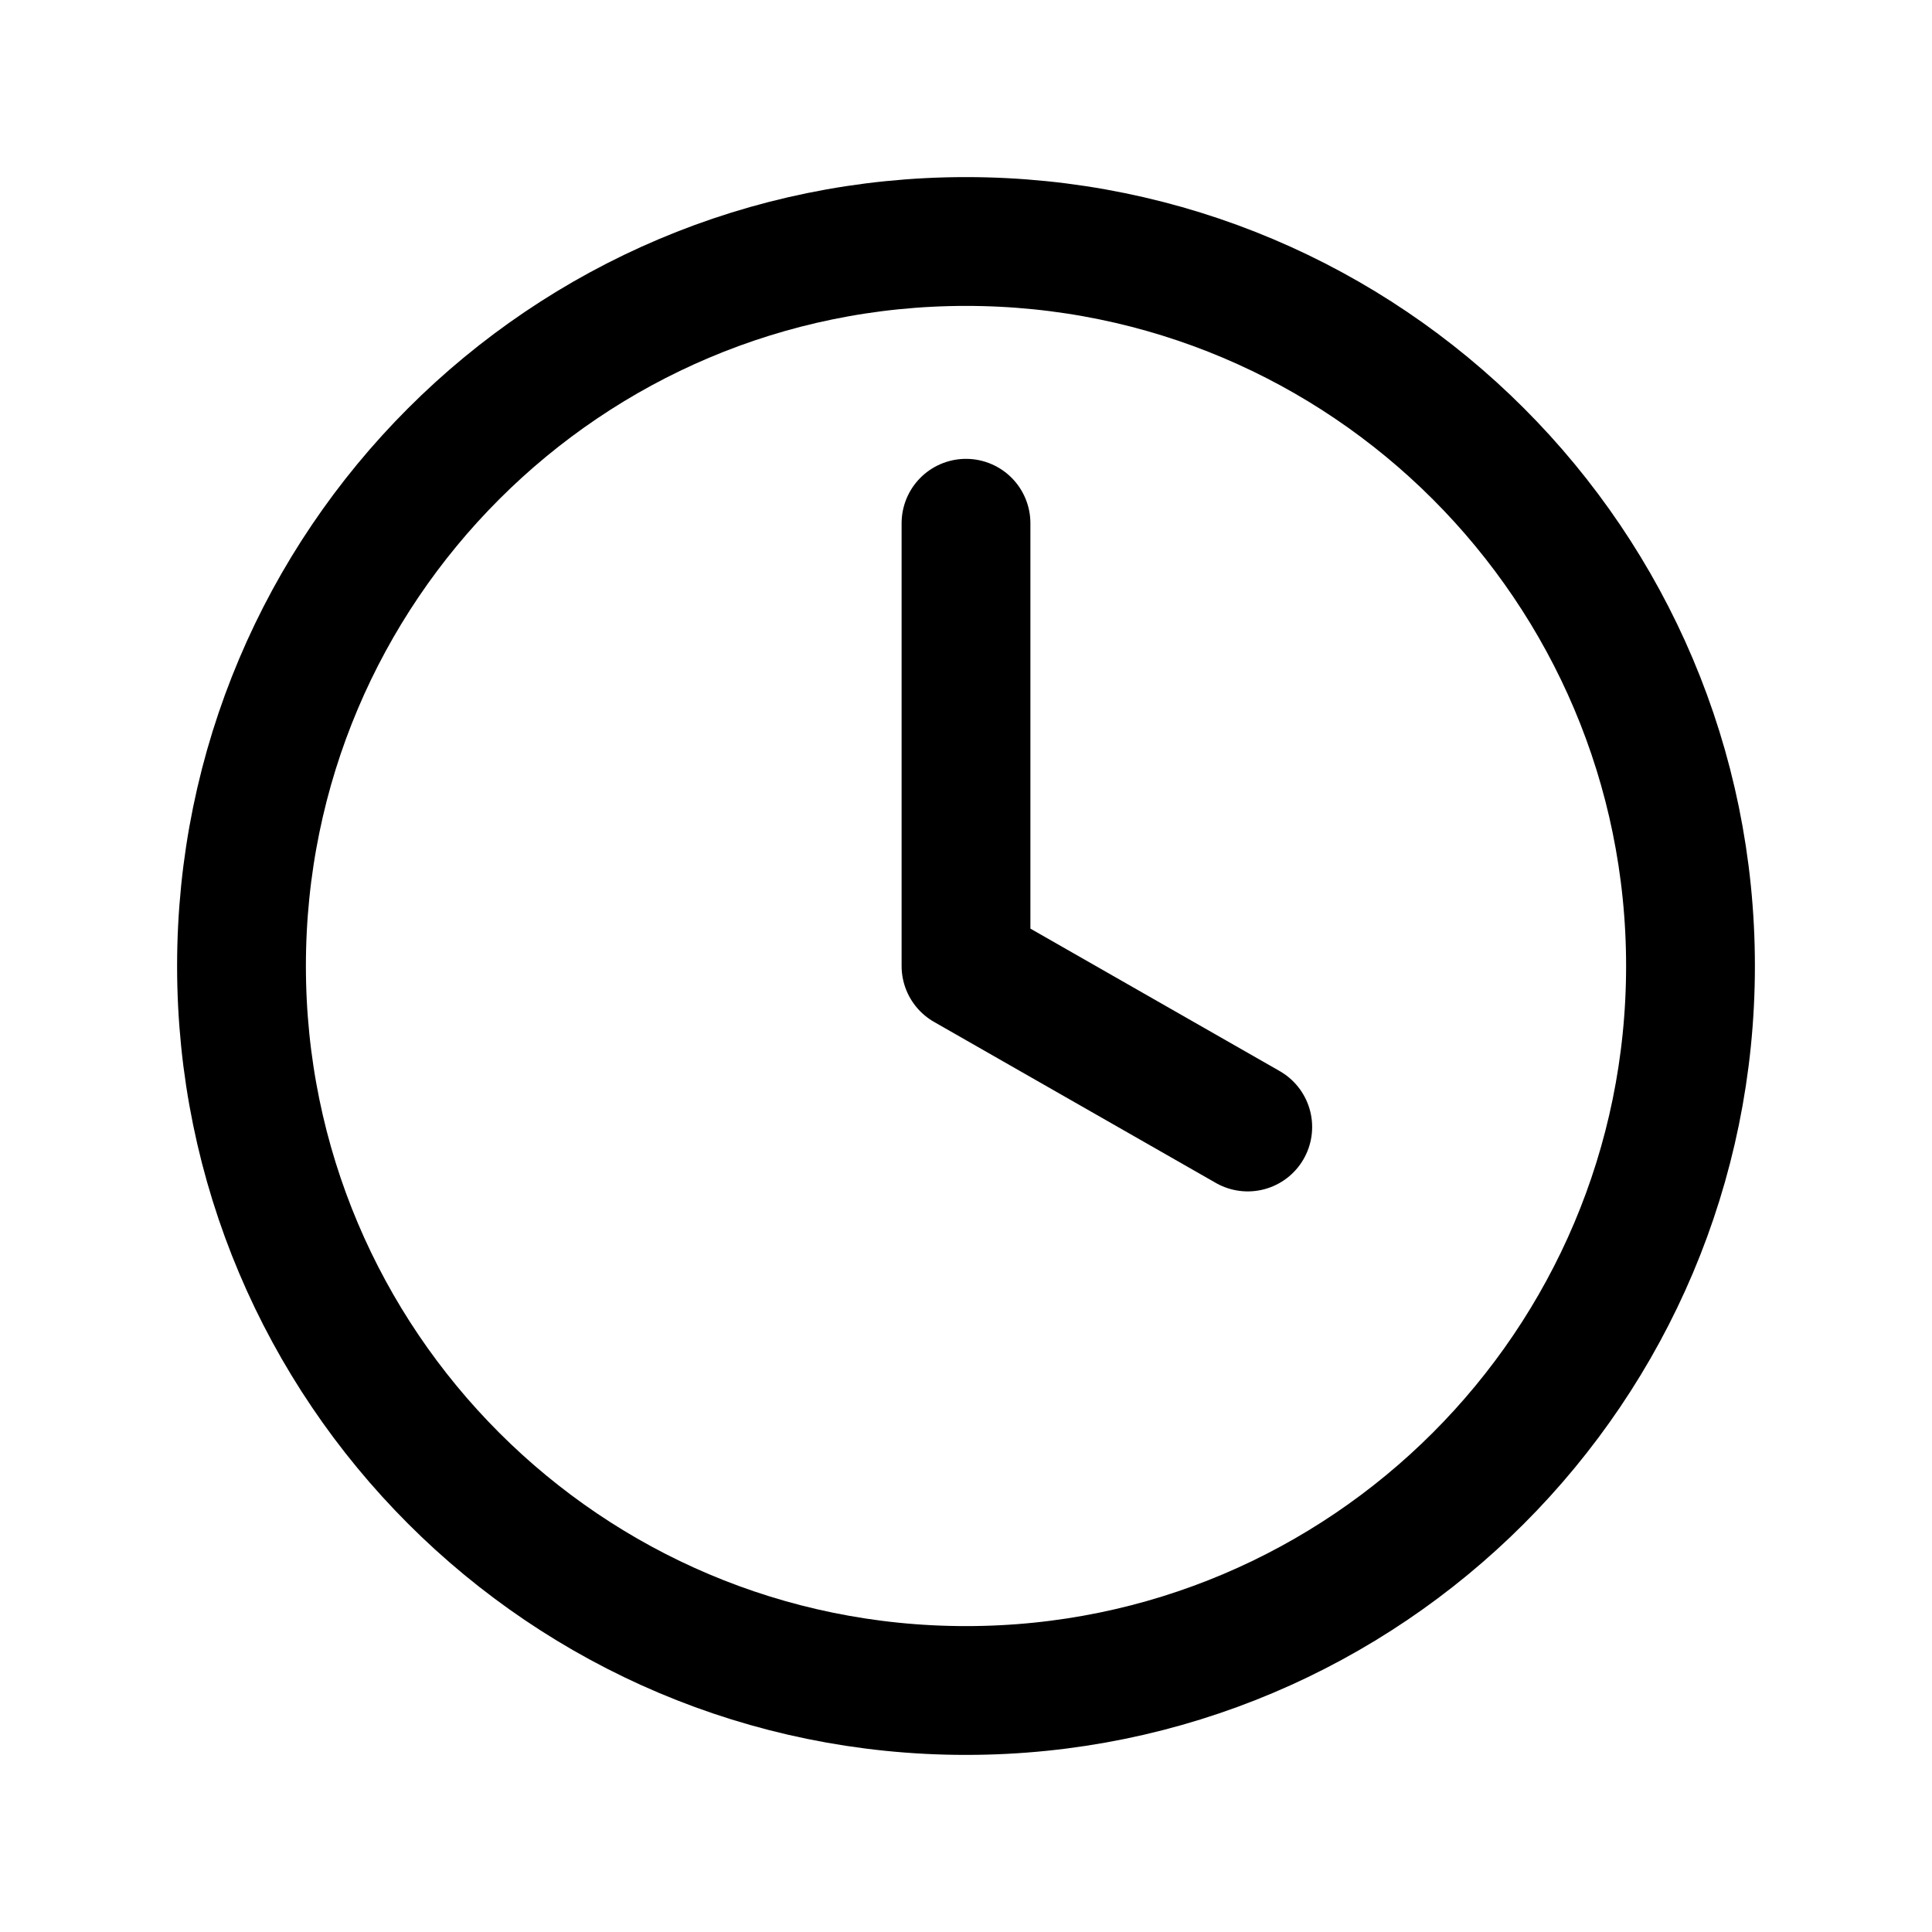
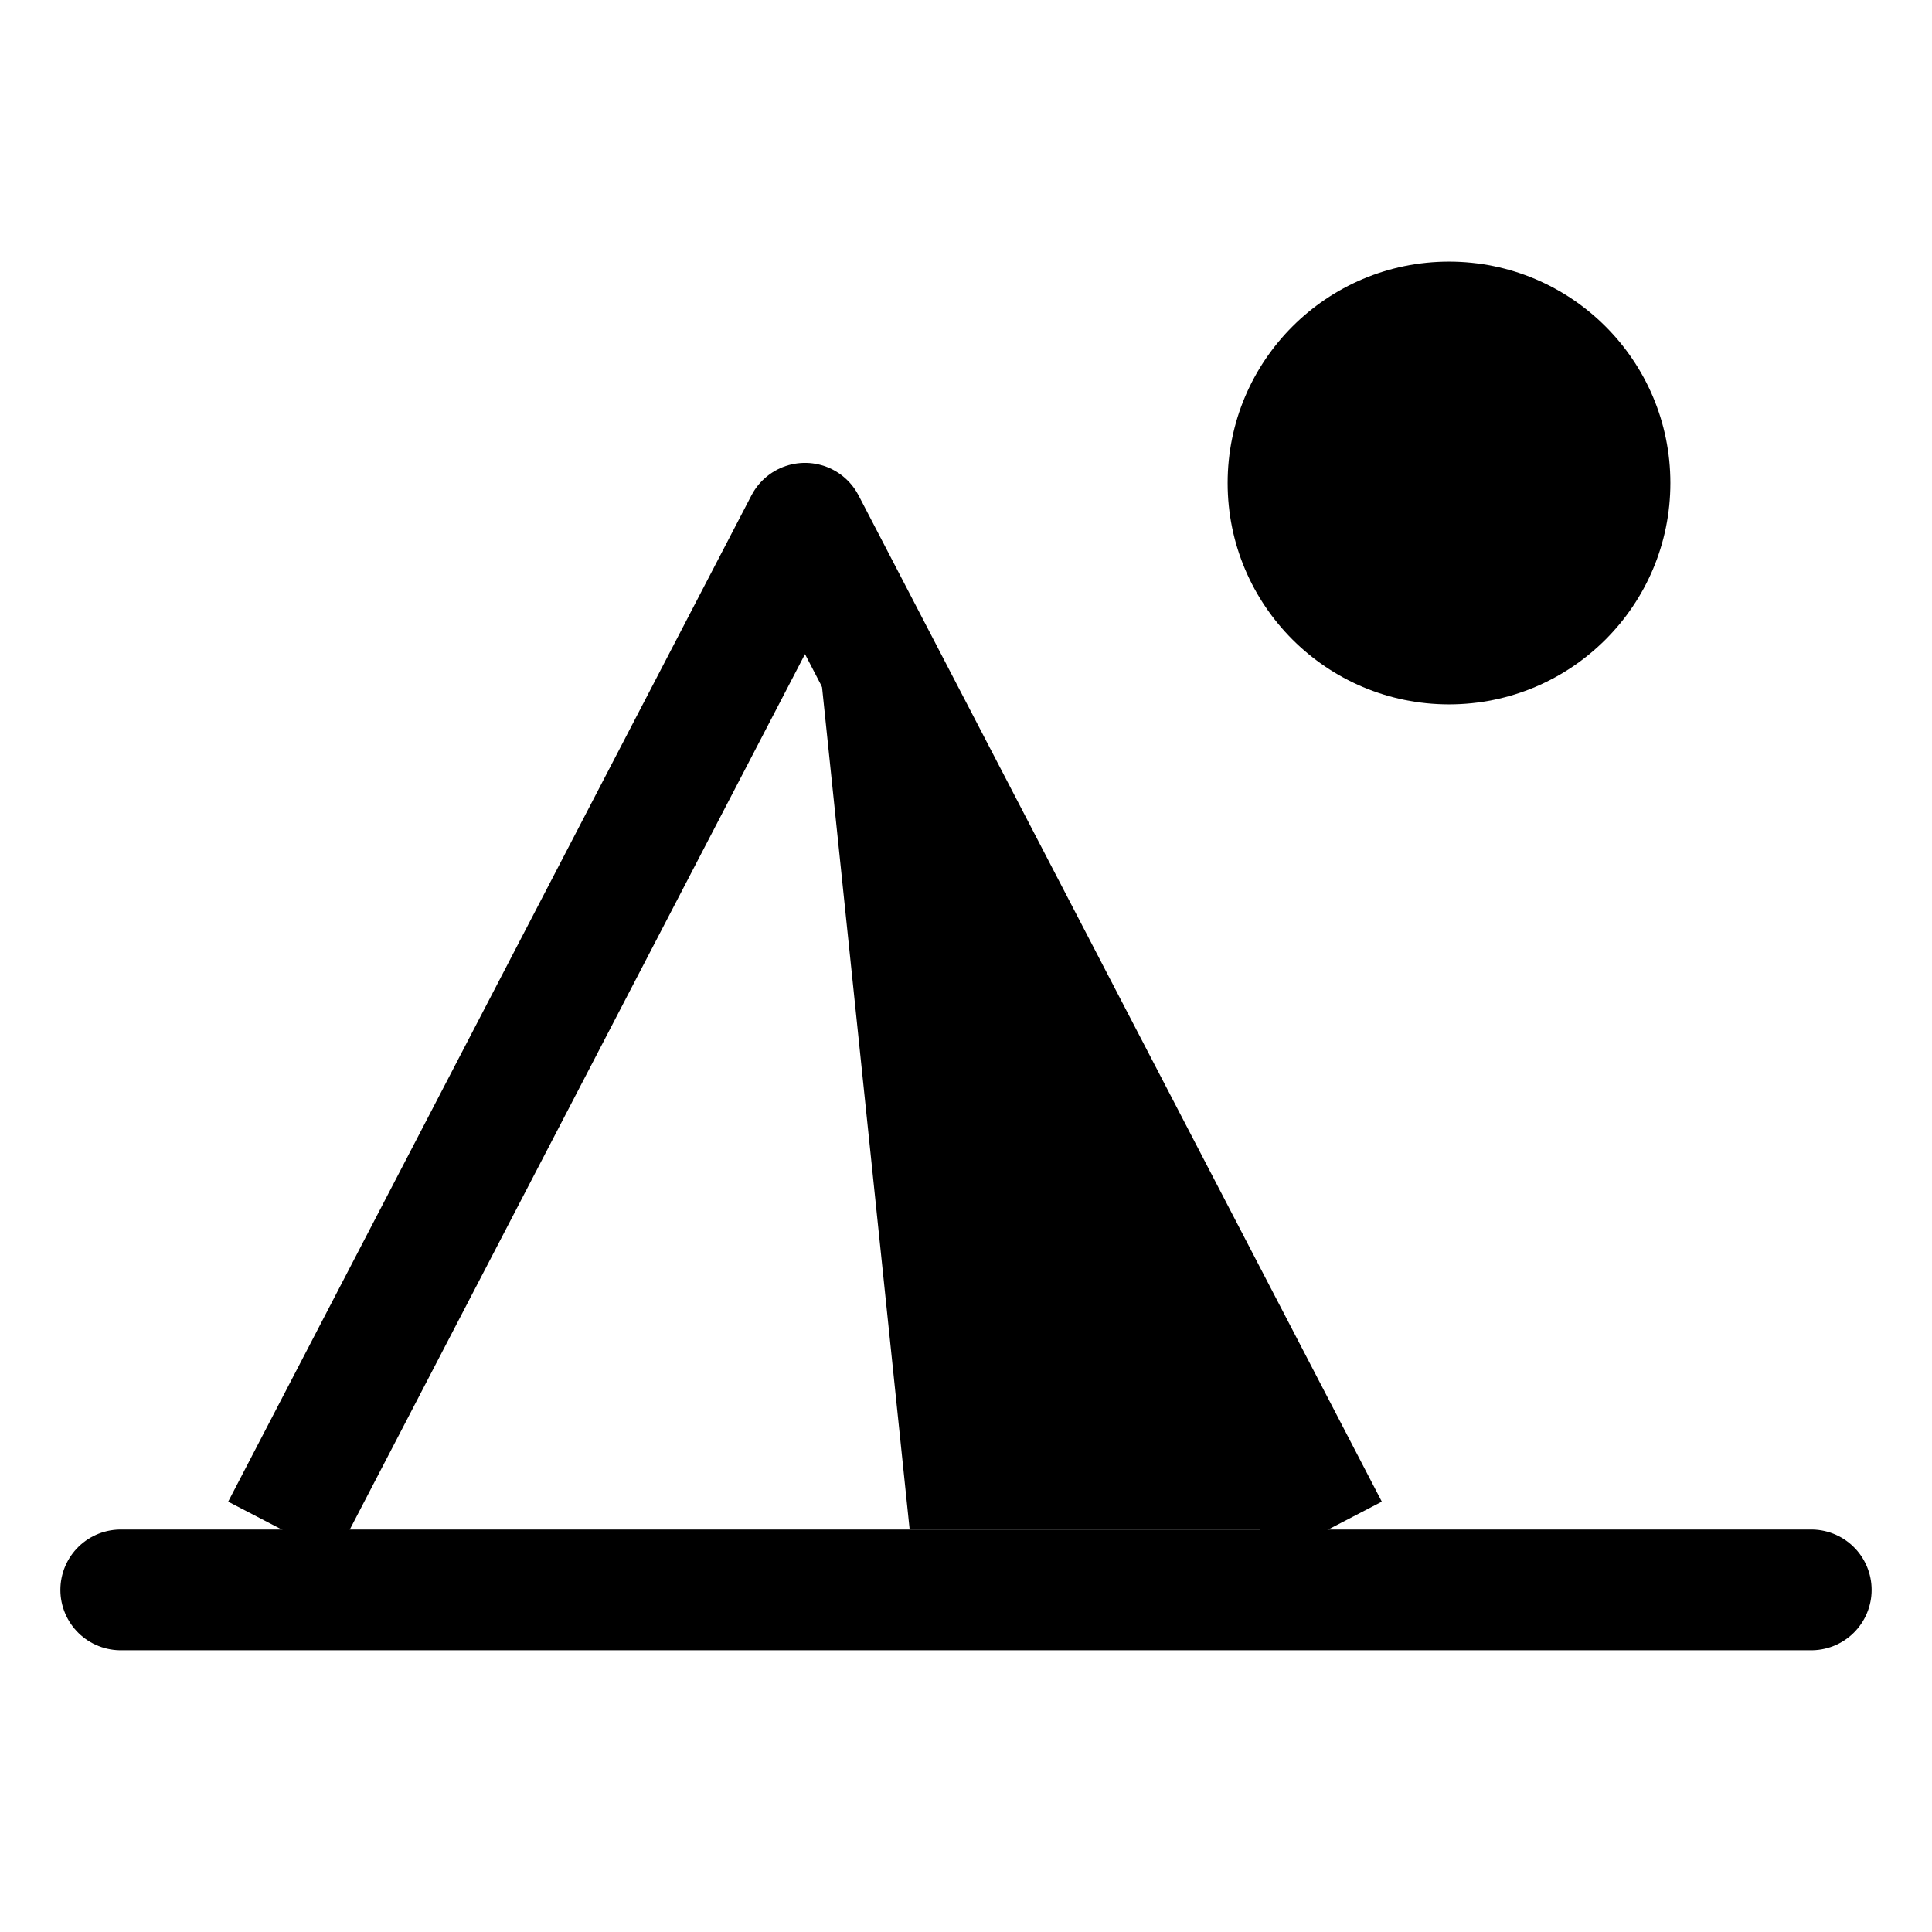
- <svg xmlns="http://www.w3.org/2000/svg" width="24" height="24" viewBox="0 0 24 24" fill="none" stroke="currentColor" stroke-width="1.6" stroke-linecap="round" stroke-linejoin="round">
-   <circle cx="12" cy="12" r="9" />
-   <path d="M12 6.5V12l3.5 2" />
+ <svg xmlns="http://www.w3.org/2000/svg" width="24" height="24" viewBox="0 0 24 24" fill="none" stroke="currentColor" stroke-width="1.5">
+   <path d="M3.5 19 10 6.5 16.5 19" stroke-linejoin="round" />
+   <path d="M10 6.5 11.3 19h5.2Z" fill="currentColor" stroke="none" />
+   <path d="M1.5 19.75h21" stroke-linecap="round" />
+   <circle cx="18" cy="6" r="2.75" fill="currentColor" stroke="none" />
</svg>
